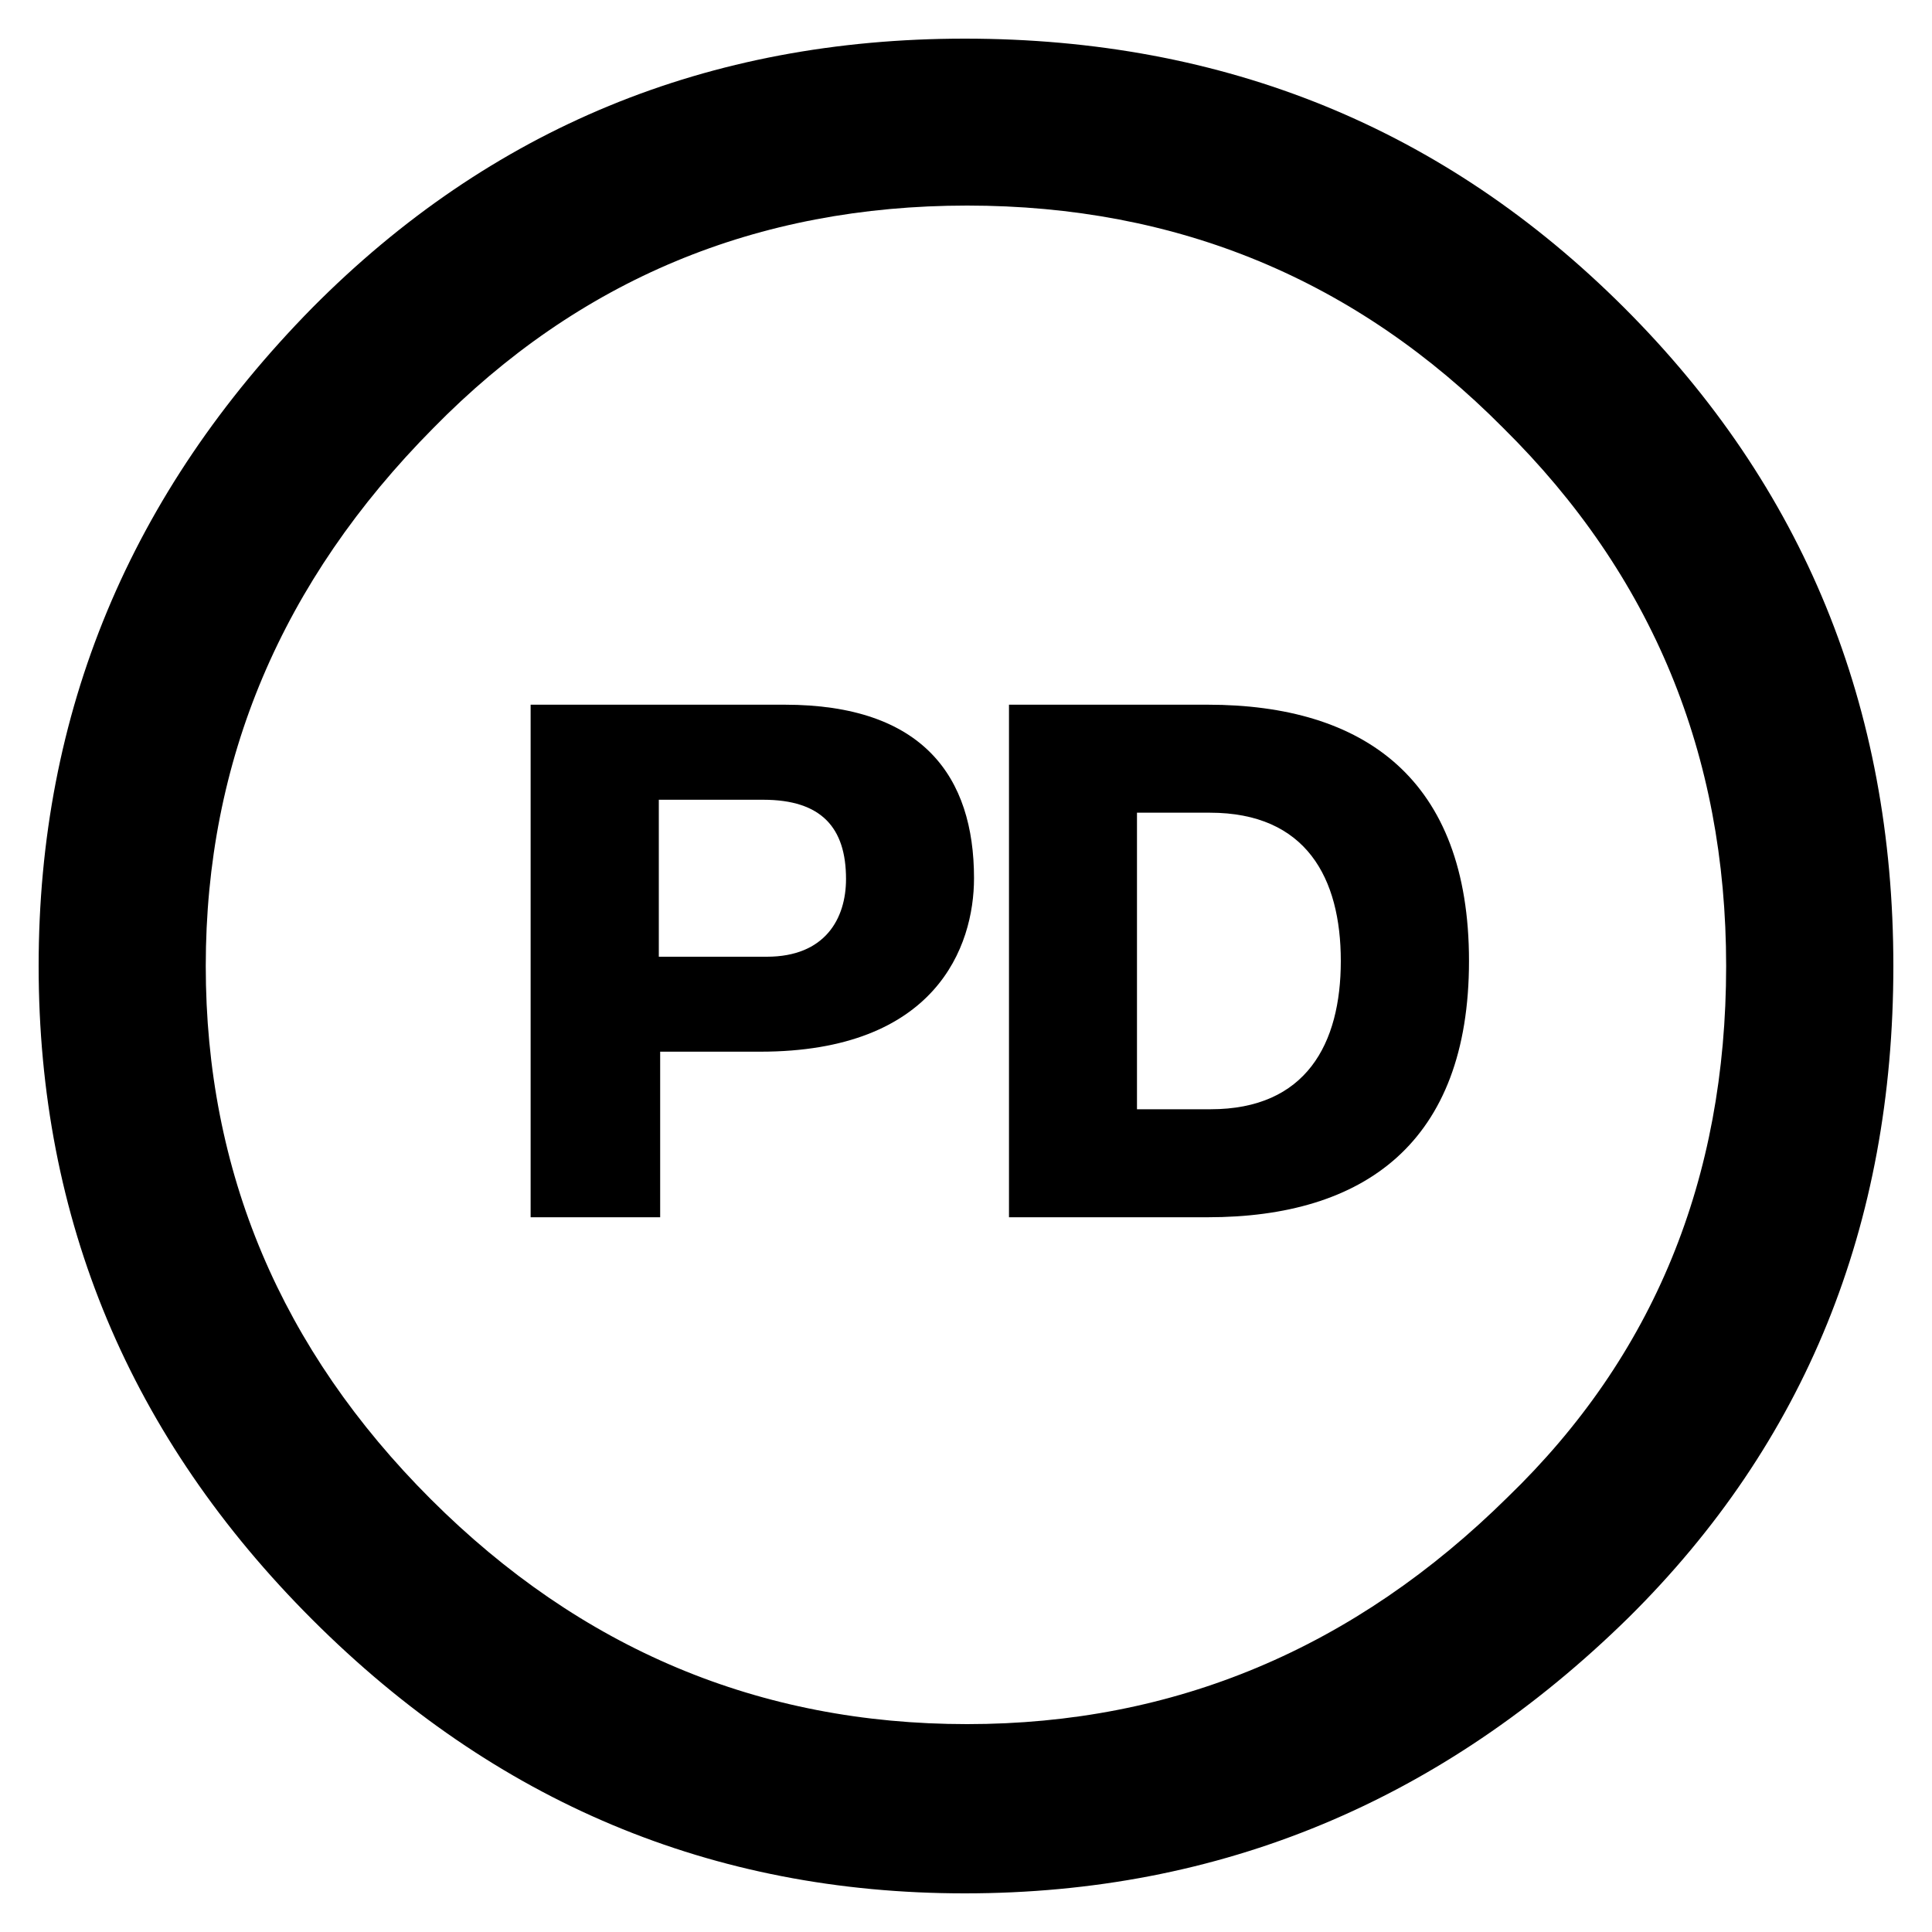
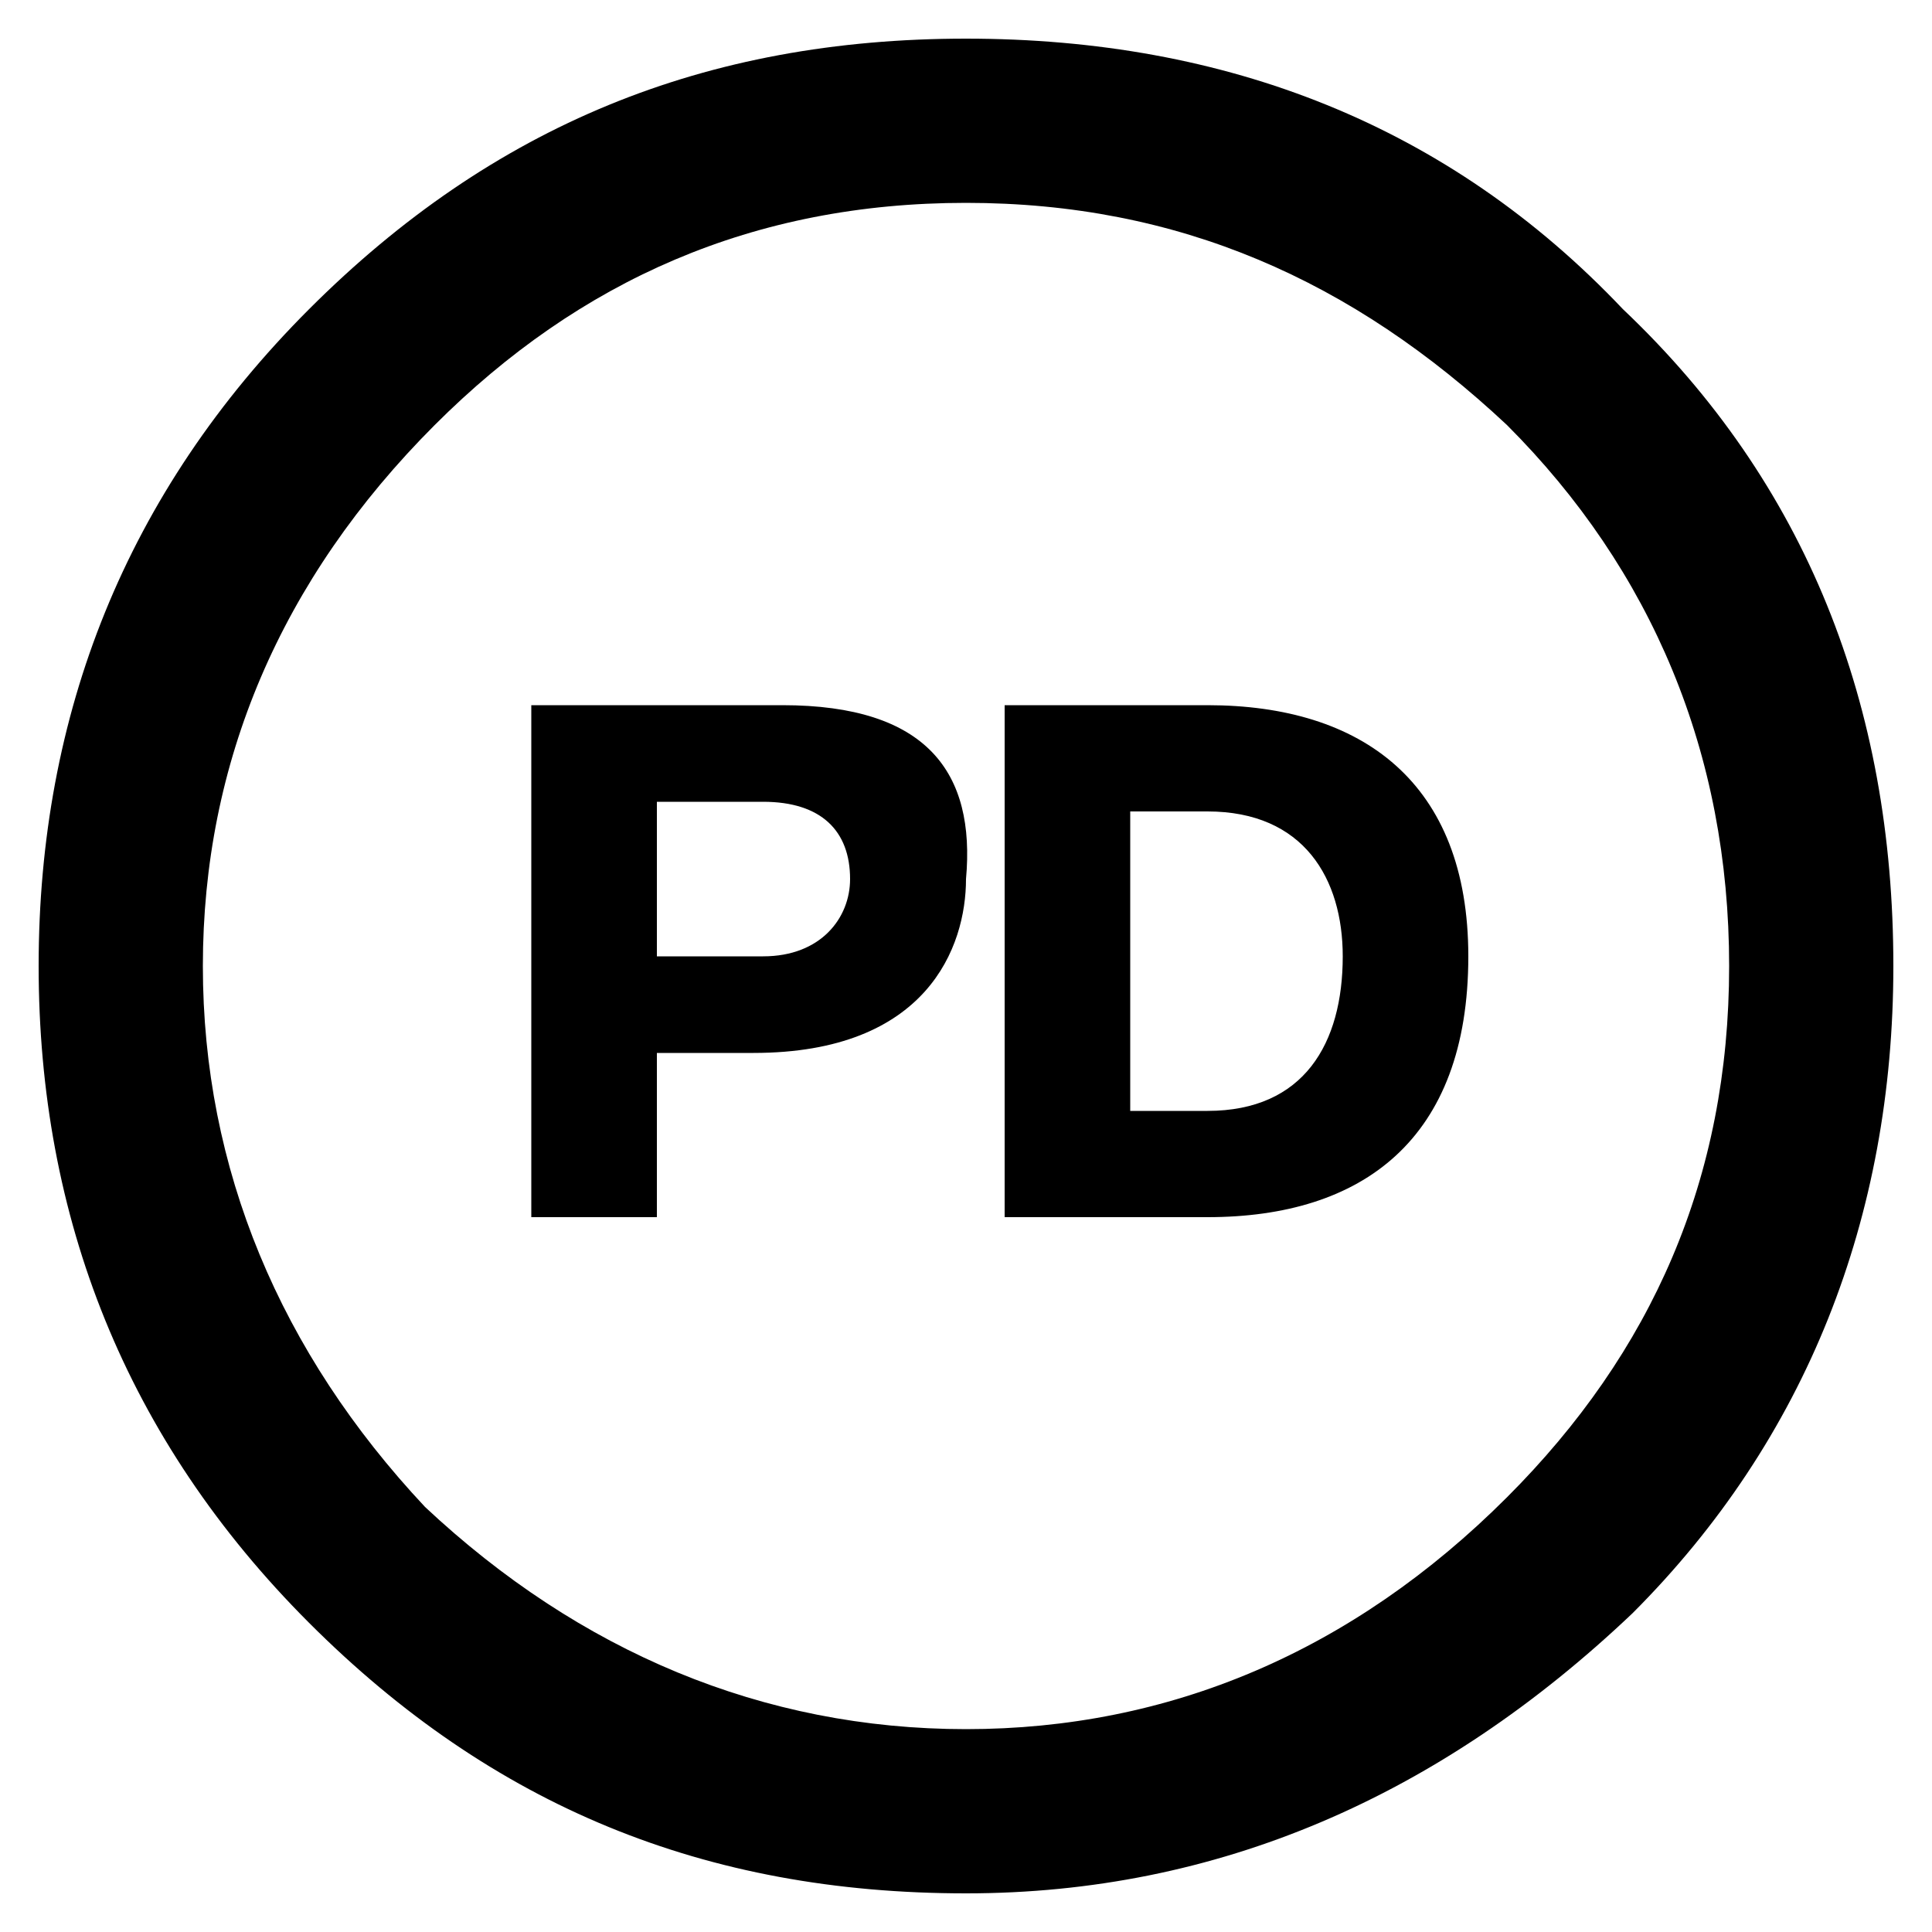
<svg xmlns="http://www.w3.org/2000/svg" version="1.1" id="Creative_Commons_Public_Domain" x="0px" y="0px" viewBox="0 0 20 20" enable-background="new 0 0 20 20" xml:space="preserve">
-   <g>
-     <path fill-rule="evenodd" clip-rule="evenodd" d="M9.987,0.4c-2.659,0-4.91,0.928-6.752,2.784   C1.345,5.104,0.4,7.376,0.4,10c0,2.624,0.945,4.88,2.835,6.768   c1.89,1.888,4.141,2.832,6.752,2.832c2.643,0,4.934-0.952,6.873-2.856   C18.686,14.936,19.6,12.688,19.6,10c0-2.688-0.929-4.96-2.788-6.816   C14.954,1.328,12.679,0.4,9.987,0.4z M10.012,2.128   c2.179,0,4.029,0.768,5.551,2.304C17.101,5.952,17.869,7.808,17.869,10   c0,2.208-0.753,4.04-2.259,5.496c-1.586,1.568-3.452,2.352-5.599,2.352   c-2.147,0-3.997-0.776-5.551-2.328C2.907,13.968,2.13,12.128,2.13,10   c0-2.128,0.785-3.984,2.355-5.568C5.991,2.896,7.833,2.128,10.012,2.128z" />
-     <g>
-       <path fill-rule="evenodd" clip-rule="evenodd" d="M6.82,8.279h1.081    c0.604,0,0.857,0.291,0.857,0.82c0,0.41-0.216,0.805-0.82,0.805H6.82V8.279z     M5.493,12.601h1.341v-1.714h1.036c1.818,0,2.213-1.088,2.213-1.796    c0-1.051-0.529-1.796-1.96-1.796H5.493V12.601z" />
-       <path fill-rule="evenodd" clip-rule="evenodd" d="M10.445,12.601h2.057    c1.617,0,2.705-0.768,2.705-2.653c0-1.886-1.088-2.653-2.705-2.653h-2.057    V12.601z M11.771,8.413h0.753c0.999,0,1.356,0.678,1.356,1.535    c0,0.857-0.358,1.535-1.349,1.535h-0.761V8.413z" />
-     </g>
-   </g>
+   <path d="M16.8,3.2C15,1.3,12.7,0.4,10,0.4c-2.7,0-4.9,0.9-6.8,2.8C1.3,5.1,0.4,7.4,0.4,10c0,2.6,0.9,4.9,2.8,6.8  c1.9,1.9,4.1,2.8,6.8,2.8c2.6,0,4.9-1,6.9-2.9c1.8-1.8,2.7-4.1,2.7-6.7C19.6,7.3,18.7,5,16.8,3.2z M15.6,15.5  c-1.6,1.6-3.5,2.4-5.6,2.4c-2.1,0-4-0.8-5.6-2.3C2.9,14,2.1,12.1,2.1,10c0-2.1,0.8-4,2.4-5.6C6,2.9,7.8,2.1,10,2.1  c2.2,0,4,0.8,5.6,2.3c1.5,1.5,2.3,3.4,2.3,5.6C17.9,12.2,17.1,14,15.6,15.5z M8.1,7.3H5.5v5.3h1.3v-1.7h1c1.8,0,2.2-1.1,2.2-1.8  C10.1,8,9.6,7.3,8.1,7.3z M7.9,9.9H6.8V8.3h1.1c0.6,0,0.9,0.3,0.9,0.8C8.8,9.5,8.5,9.9,7.9,9.9z M12.5,7.3h-2.1v5.3h2.1  c1.6,0,2.7-0.8,2.7-2.7C15.2,8.1,14.1,7.3,12.5,7.3z M12.5,11.5h-0.8V8.4h0.8c1,0,1.4,0.7,1.4,1.5C13.9,10.8,13.5,11.5,12.5,11.5z" />
</svg>
